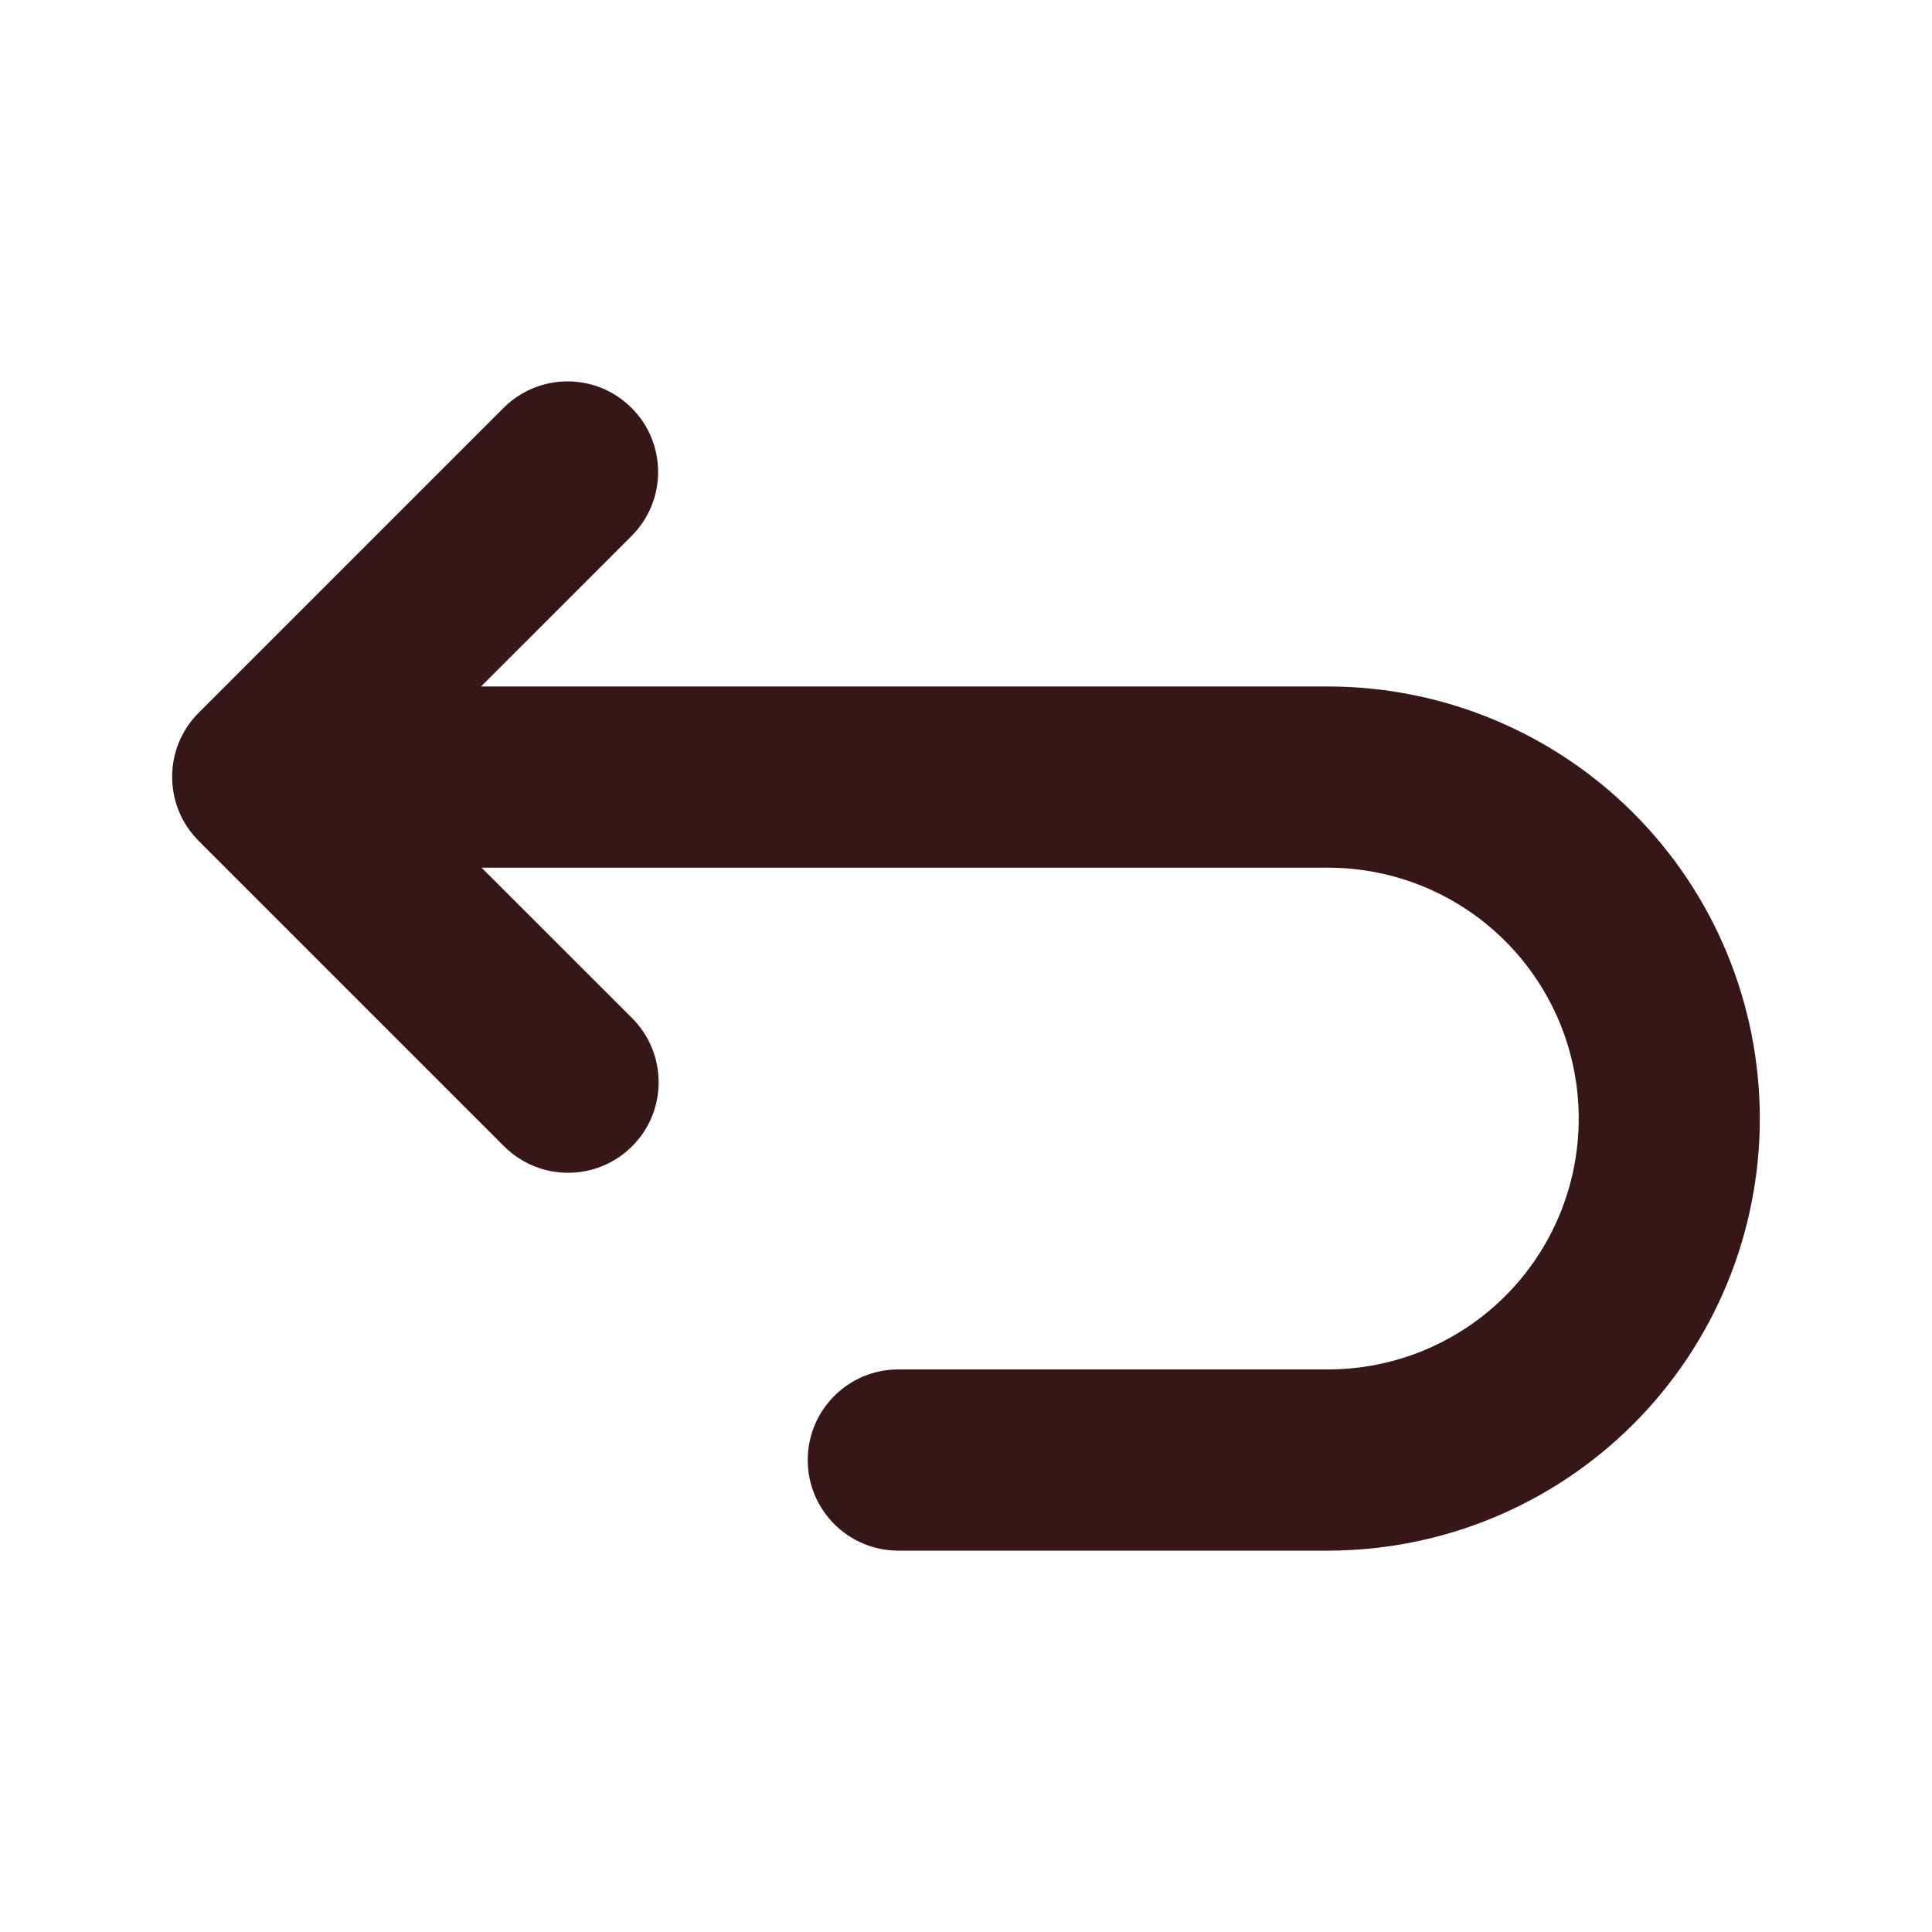
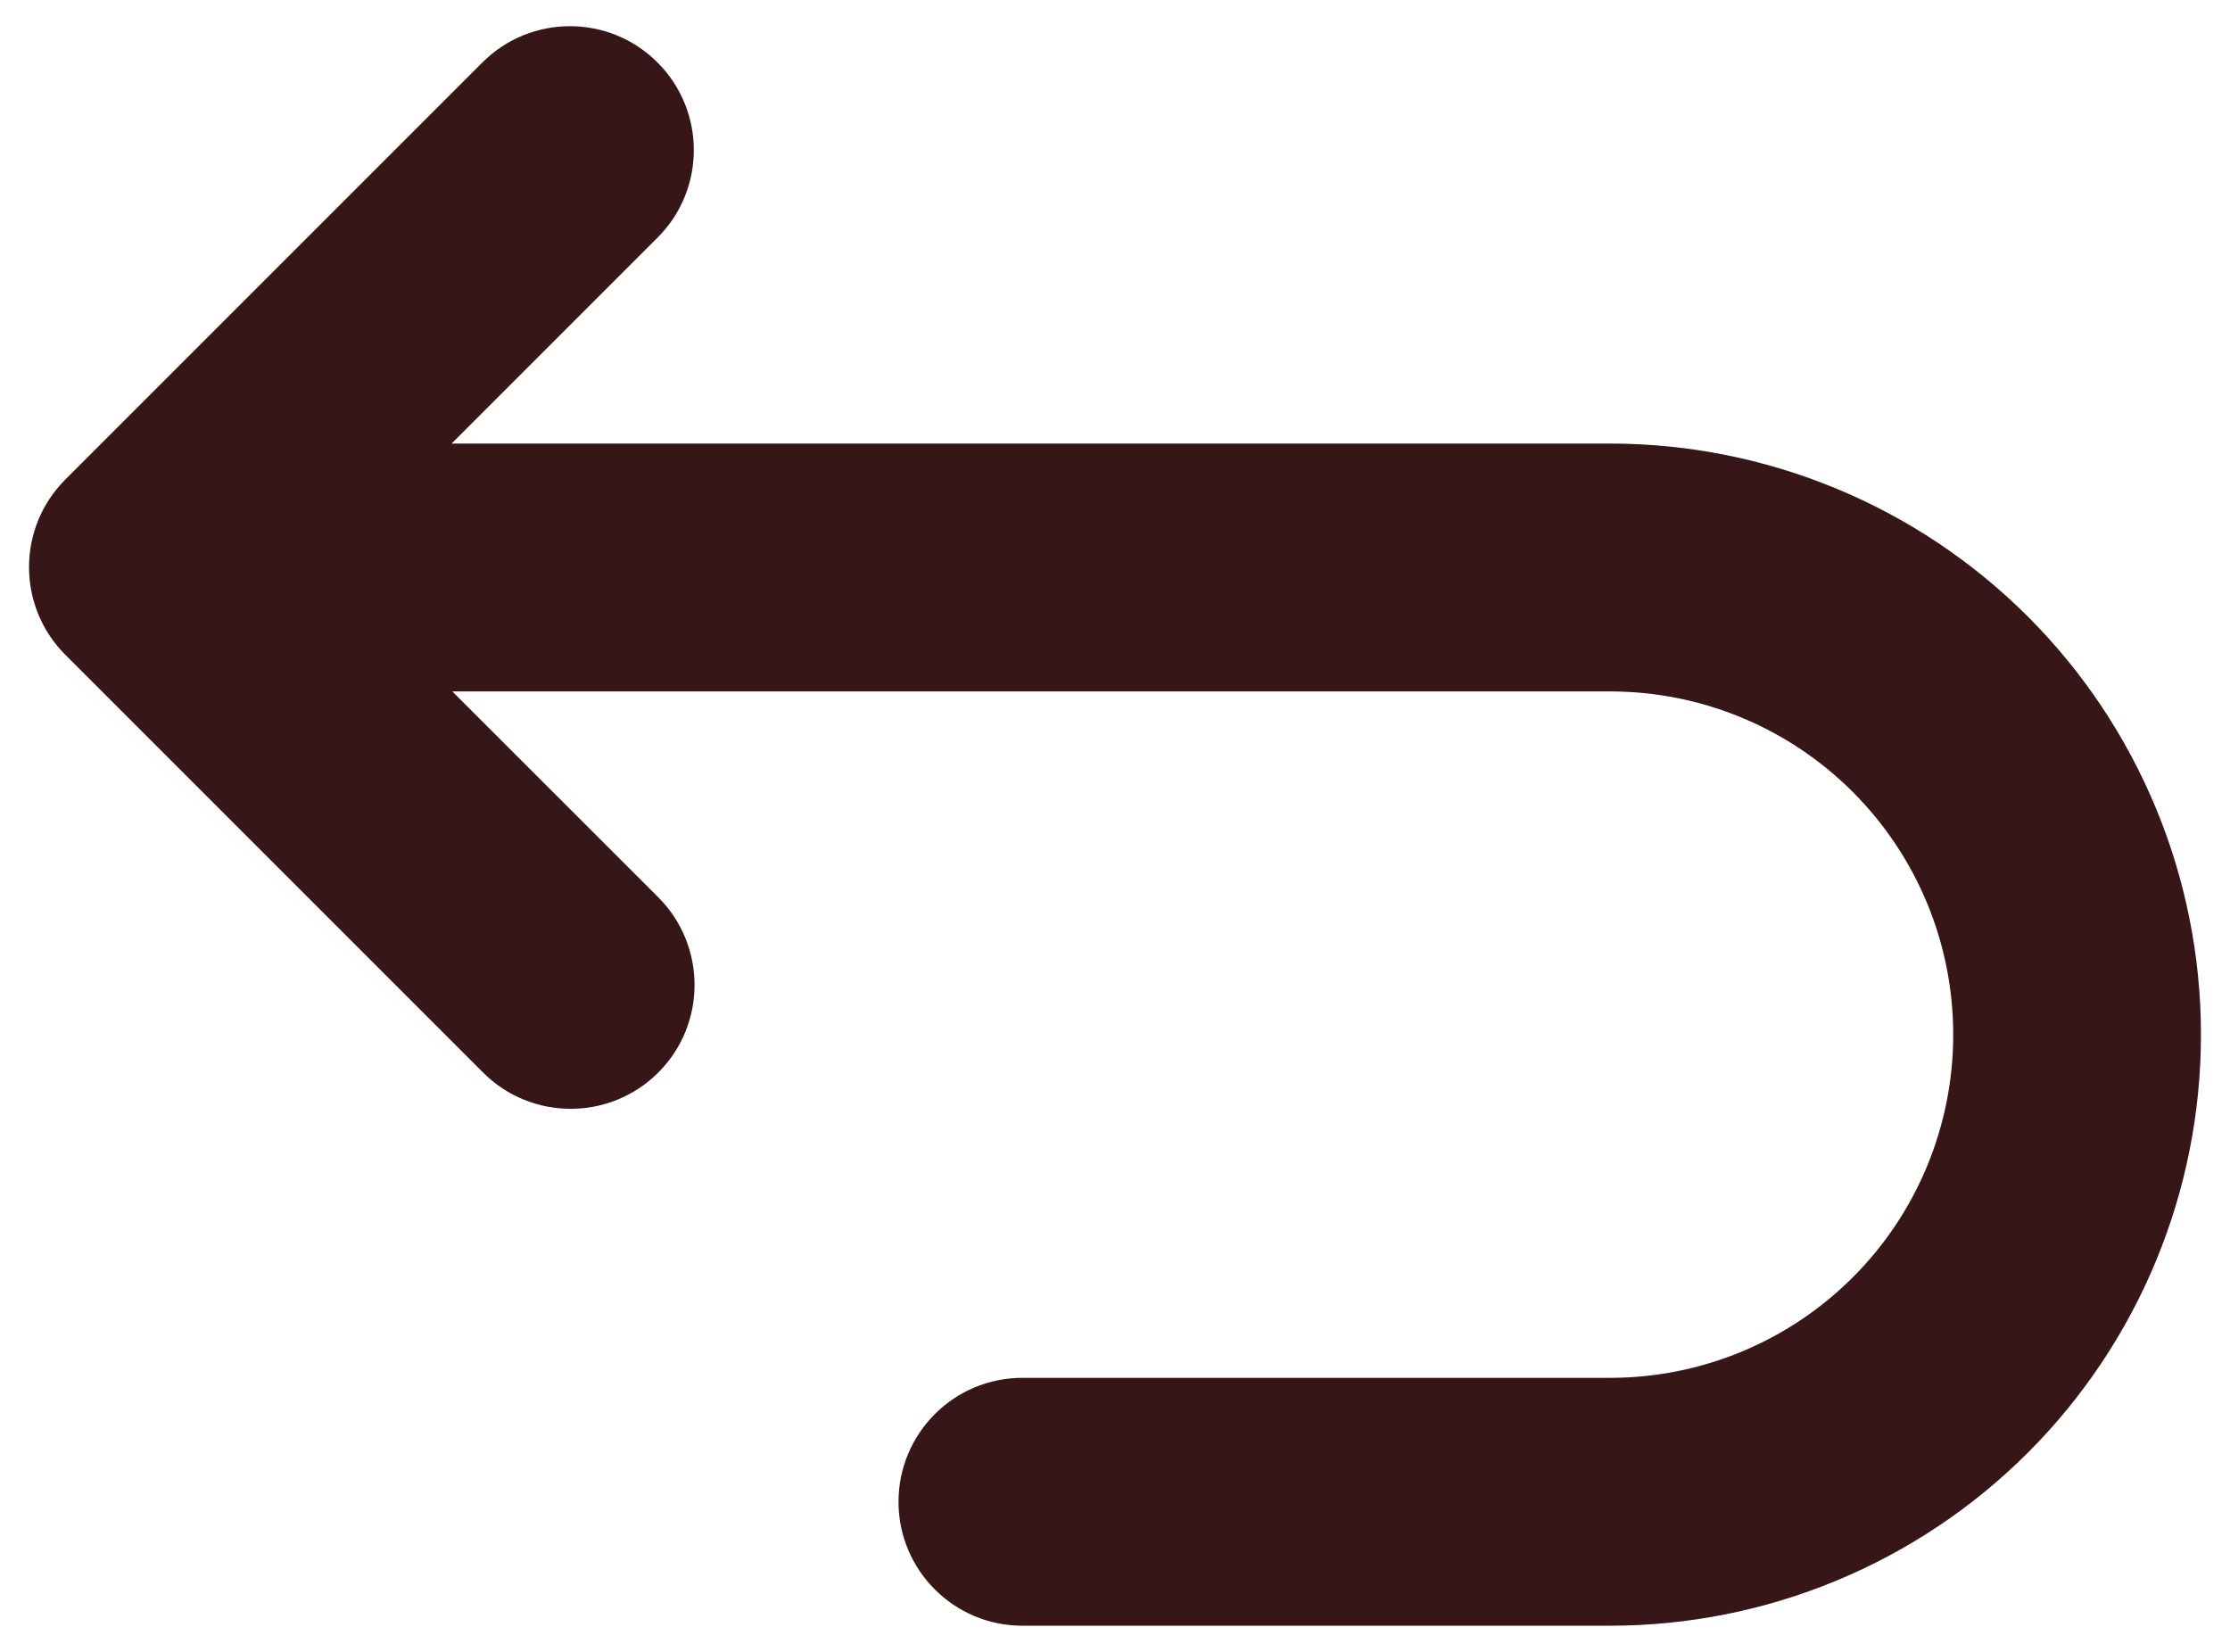
- <svg xmlns="http://www.w3.org/2000/svg" width="100%" height="100%" viewBox="0 0 32 32" version="1.1" xml:space="preserve" style="fill-rule:evenodd;clip-rule:evenodd;stroke-linejoin:round;stroke-miterlimit:2;">
-   <g transform="matrix(1,0,0,1,-71.9005,-57.5642)">
-     <g id="undo" transform="matrix(0.441273,0,0,0.441273,150.158,30.3516)">
+ <svg xmlns="http://www.w3.org/2000/svg" width="100%" height="100%" viewBox="0 0 27 20" version="1.1" xml:space="preserve" style="fill-rule:evenodd;clip-rule:evenodd;stroke-linejoin:round;stroke-miterlimit:2;">
+   <g transform="matrix(1,0,0,1,-74.3442,-63.4853)">
+     <g id="undo" transform="matrix(0.372324,0,0,0.275796,140.374,46.4774)">
      <rect x="-177.344" y="61.668" width="72.517" height="72.517" style="fill:none;" />
-       <g transform="matrix(3.76366,3.97403e-32,-3.97403e-32,3.76366,-472.09,-171.154)">
+       <g transform="matrix(4.46064,6.35844e-32,-4.70996e-32,6.02186,-533.387,-332.603)">
        <path d="M83.116,70.514L84.618,72.015C84.97,72.368 84.97,72.94 84.618,73.292C84.265,73.645 83.693,73.645 83.34,73.292L80.295,70.247C79.942,69.894 79.942,69.322 80.295,68.969L83.335,65.929C83.688,65.576 84.26,65.576 84.612,65.929C84.965,66.281 84.965,66.854 84.612,67.206L83.111,68.707L91.557,68.707C92.699,68.707 93.795,69.161 94.603,69.969C95.411,70.777 95.864,71.873 95.864,73.015L95.864,73.017C95.864,74.159 95.411,75.255 94.603,76.063C93.795,76.871 92.699,77.325 91.557,77.325L87.272,77.325C86.773,77.325 86.369,76.92 86.369,76.422C86.369,75.923 86.773,75.518 87.272,75.518L91.557,75.518C92.22,75.518 92.856,75.255 93.325,74.786C93.795,74.317 94.058,73.68 94.058,73.017L94.058,73.015C94.058,72.352 93.795,71.716 93.325,71.246C92.856,70.777 92.22,70.514 91.557,70.514L83.116,70.514Z" style="fill:rgb(54,22,22);" />
      </g>
    </g>
  </g>
</svg>
